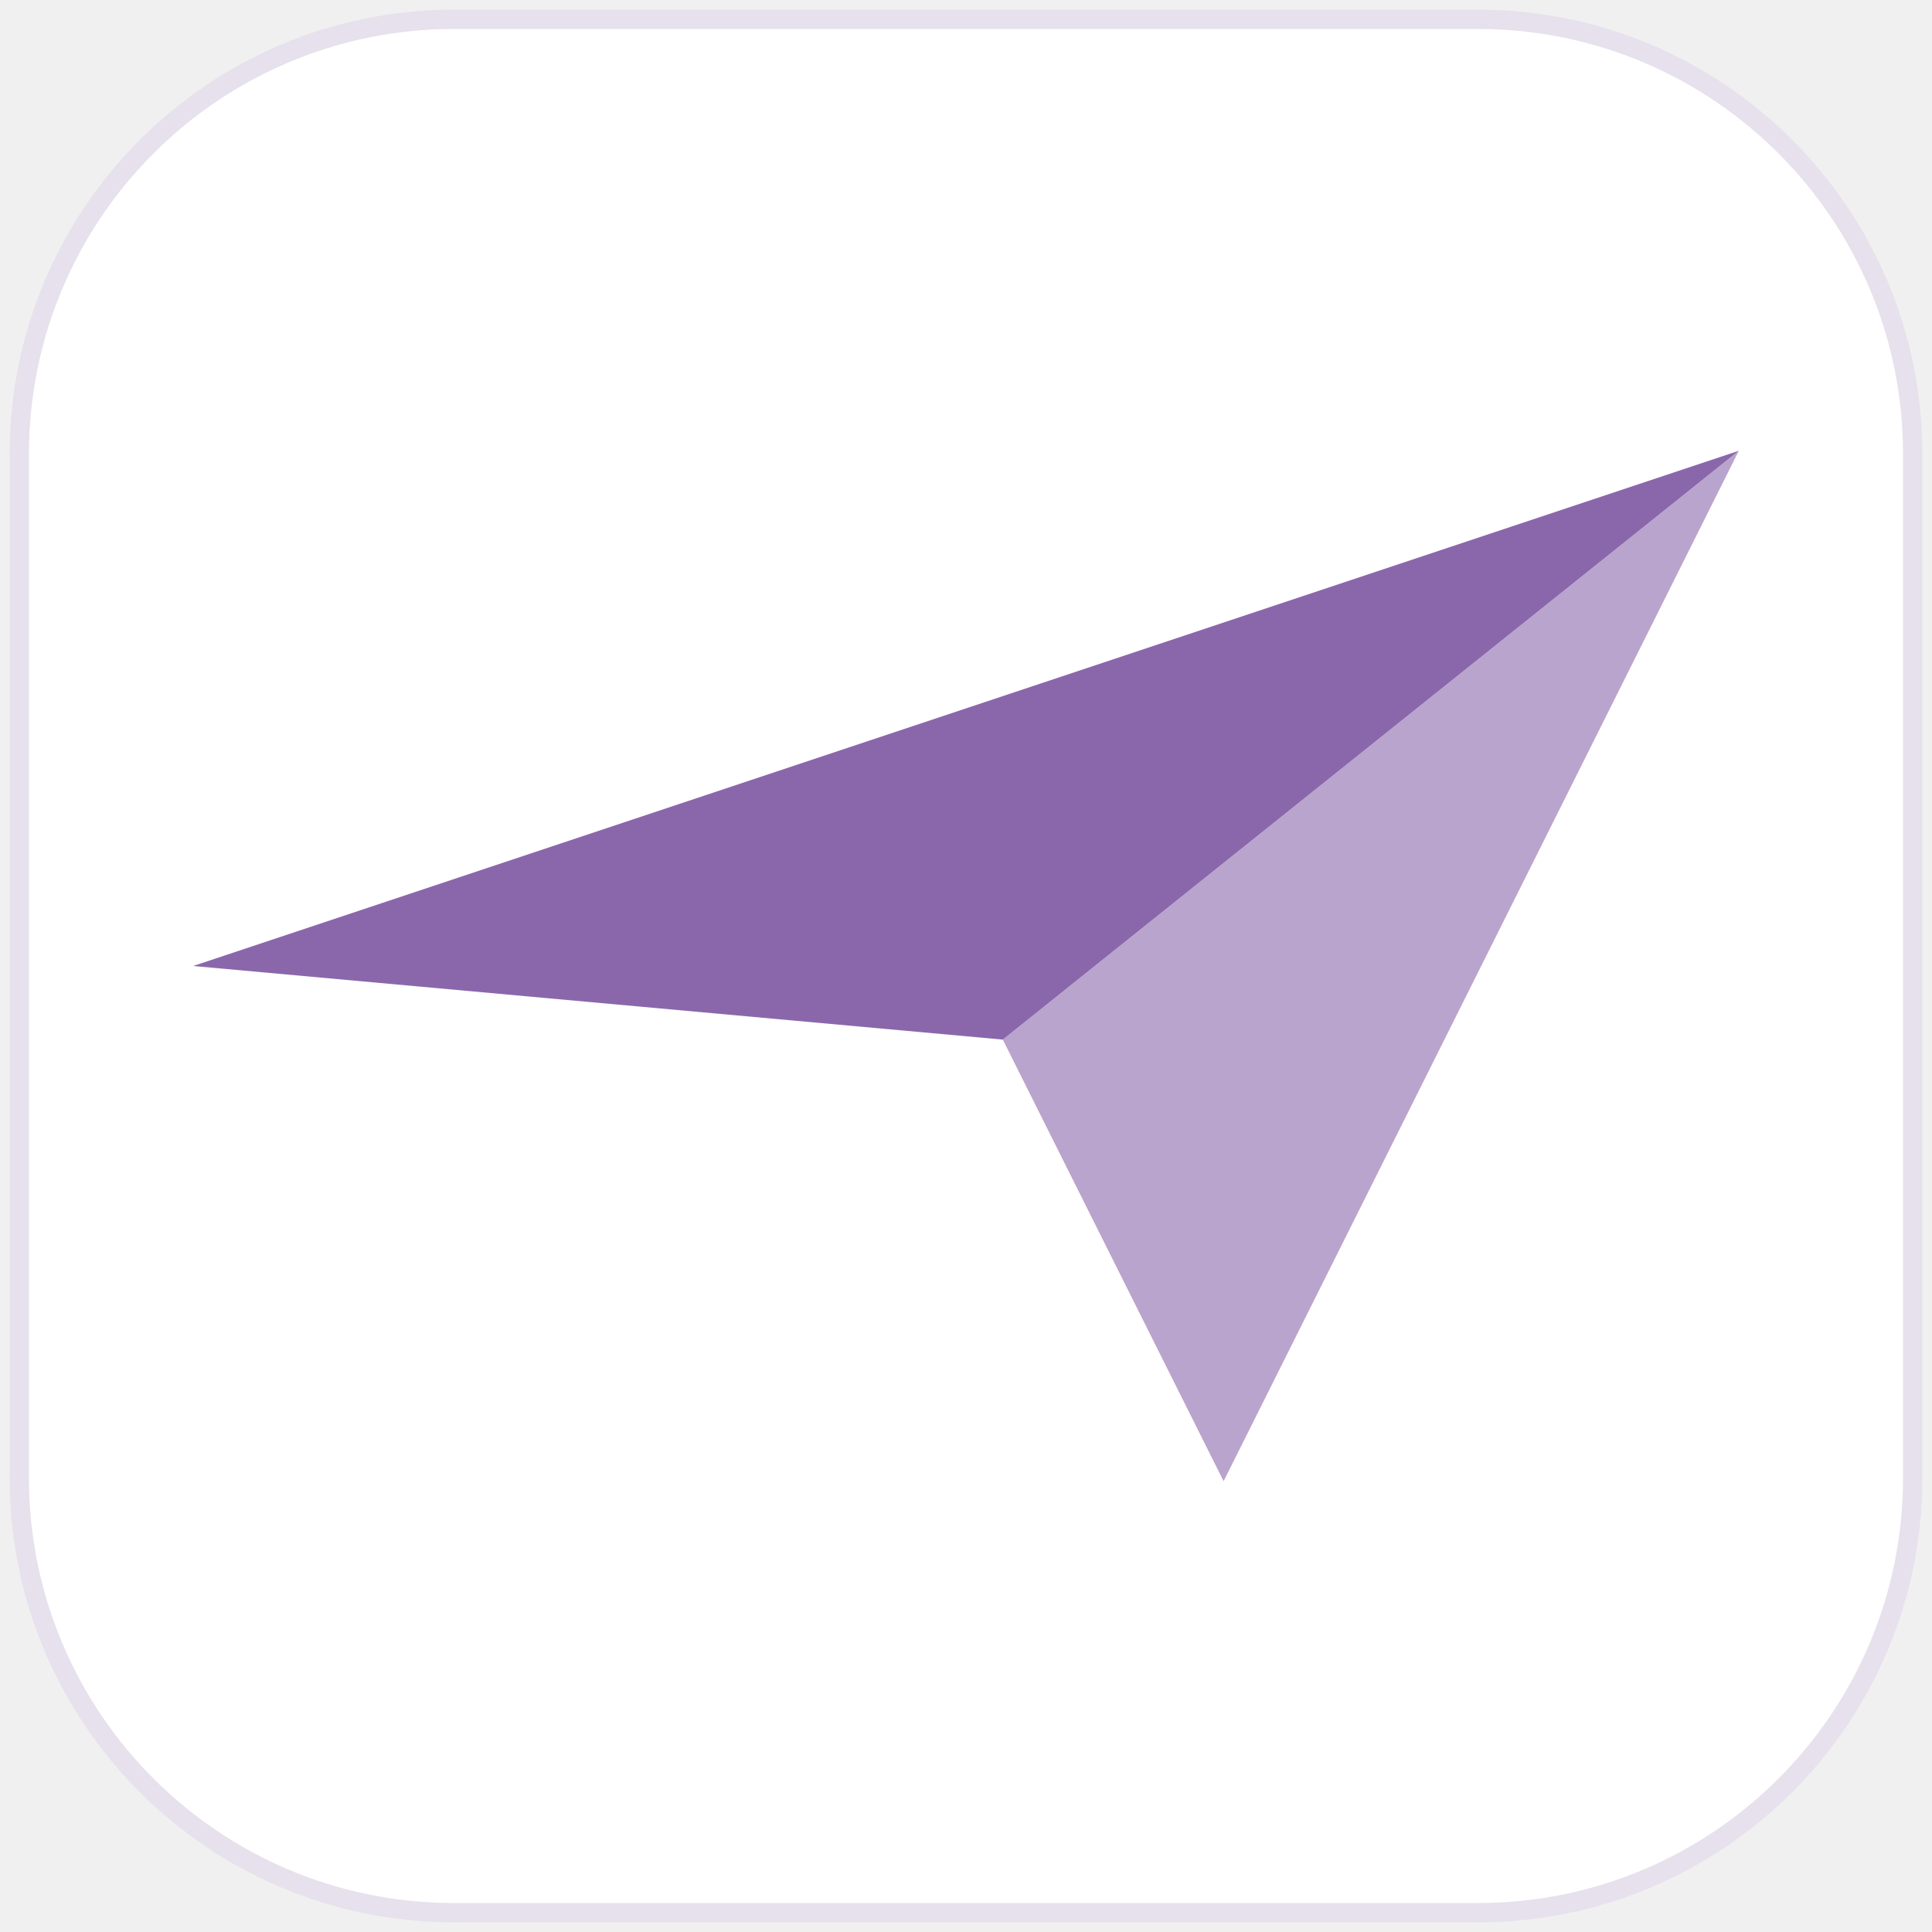
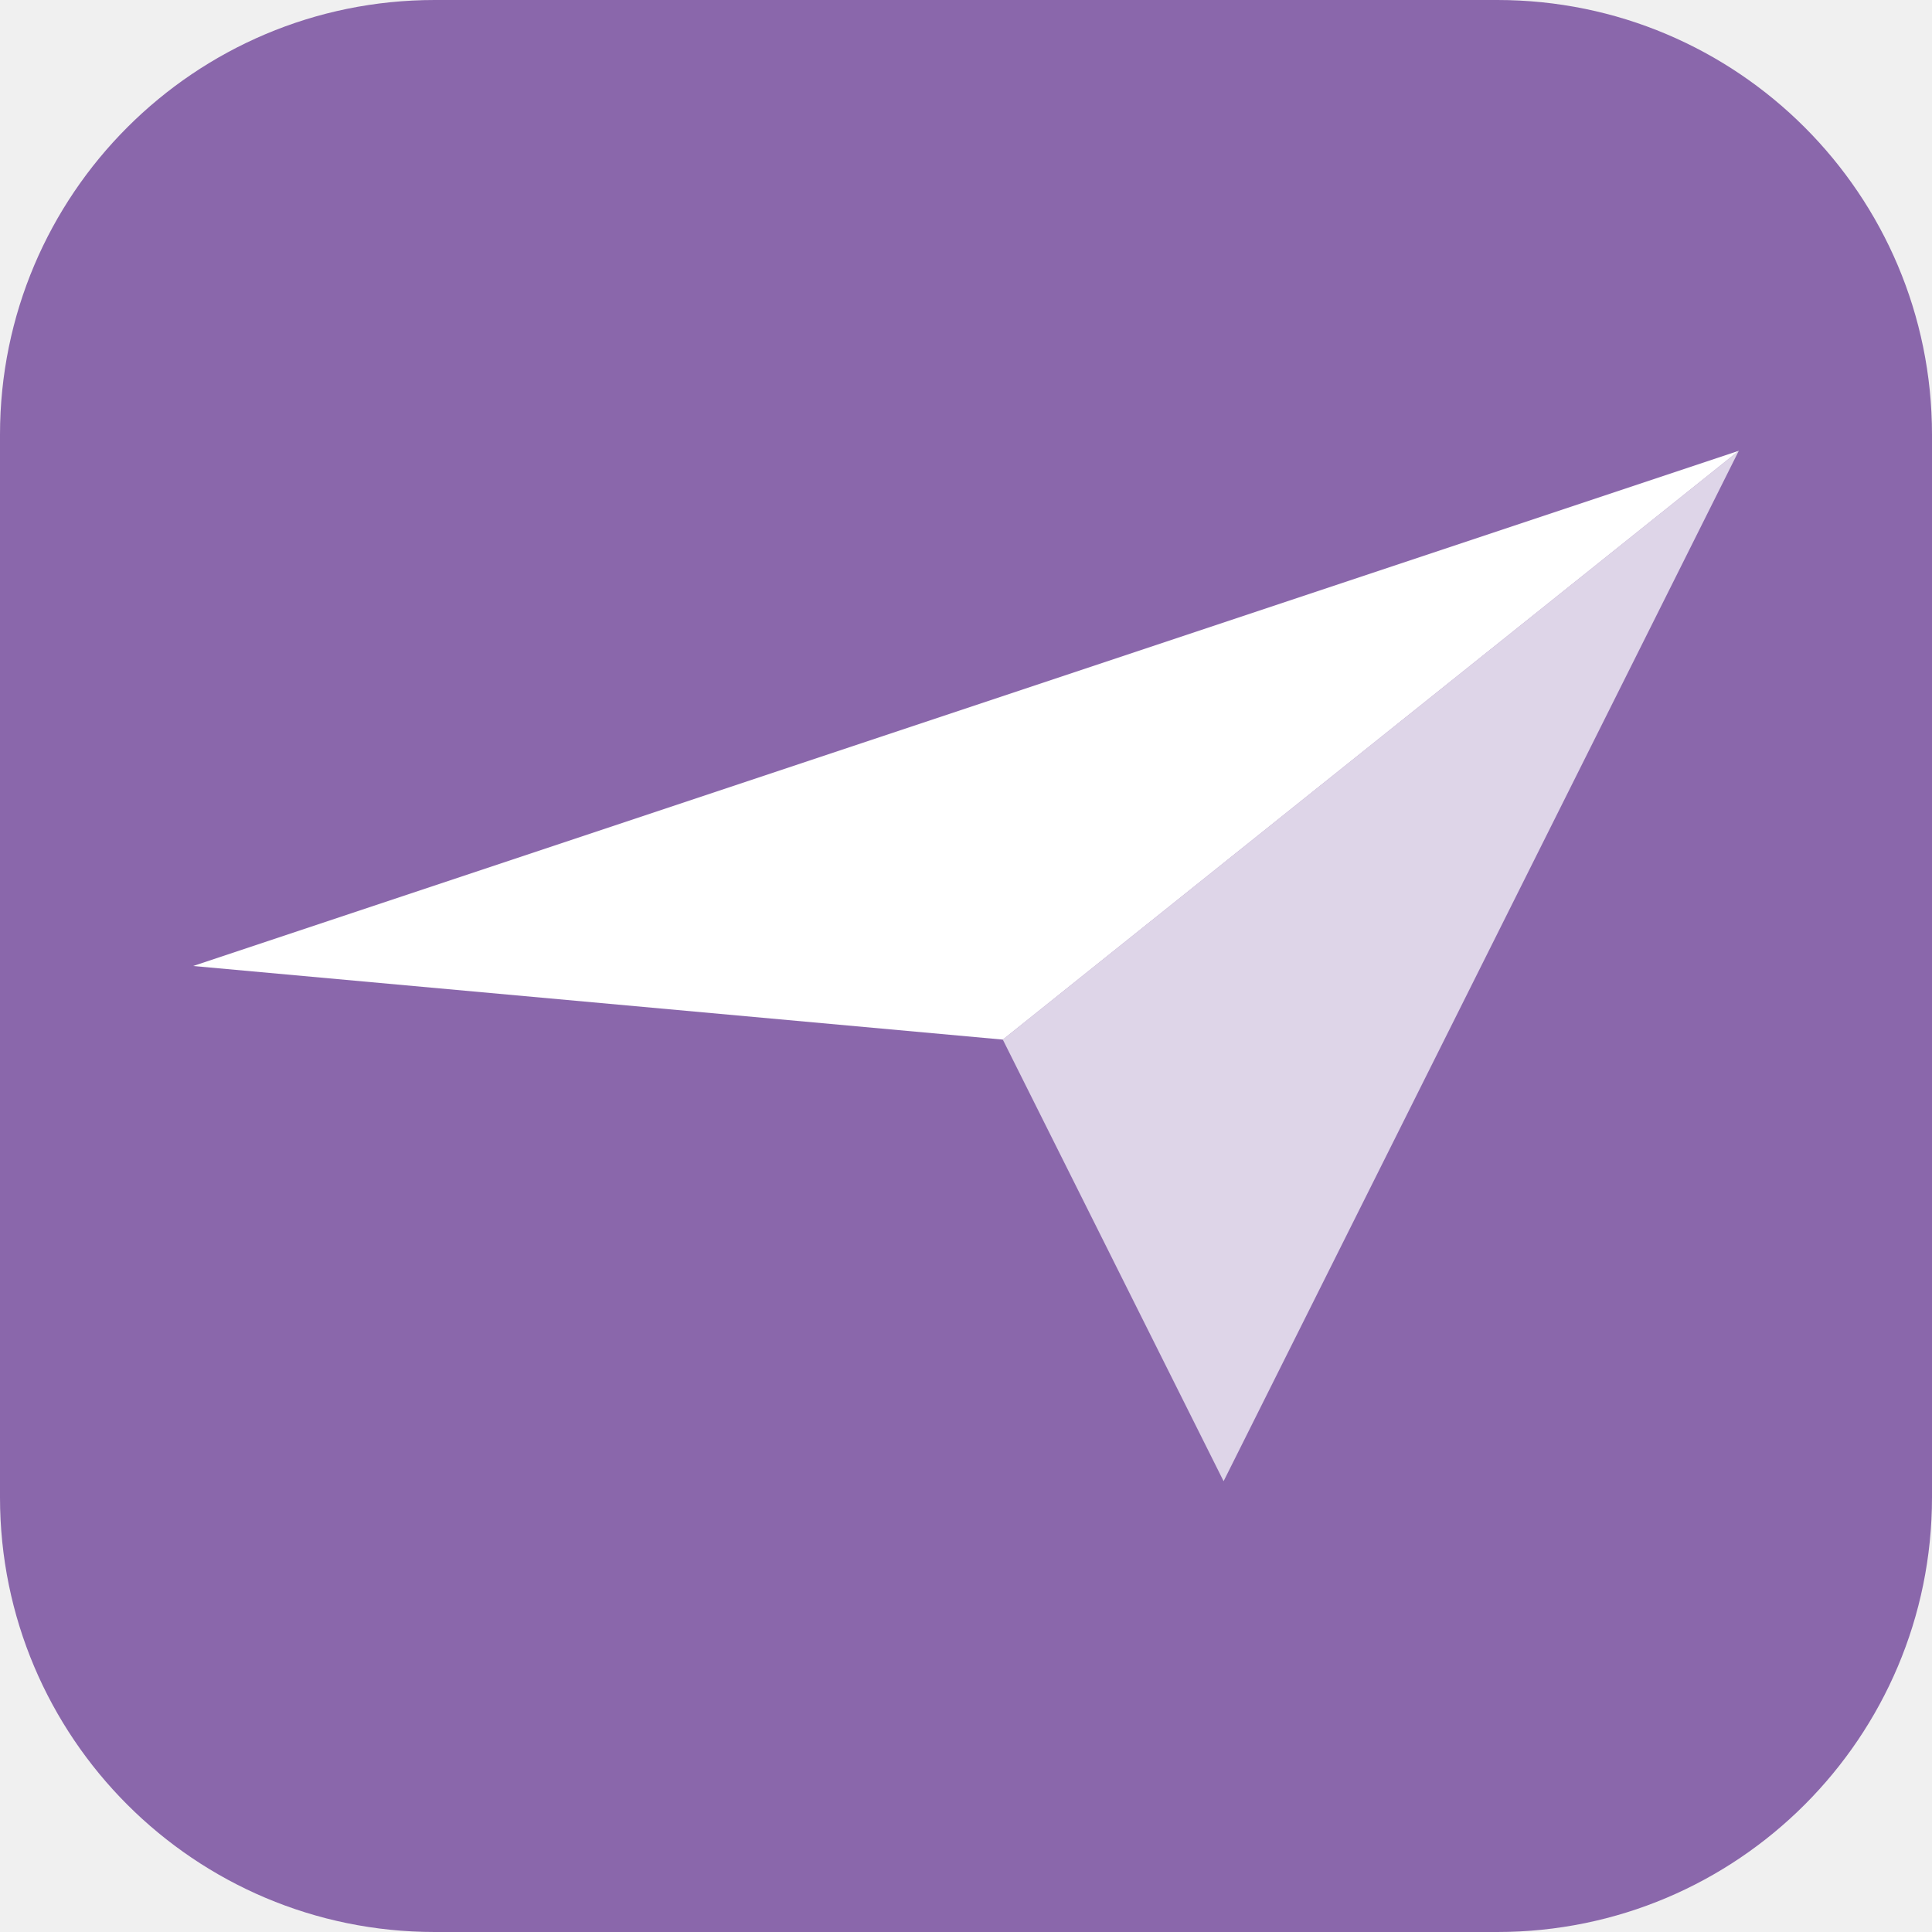
<svg xmlns="http://www.w3.org/2000/svg" viewBox="0 0 1024 1024" width="1024" height="1024">
-   <rect x="10.240" y="10.240" width="1003.520" height="1003.520" rx="230.400" fill="#ffffff" stroke="#e6e1ec" stroke-width="10.240" />
-   <path d="M 102.400 512.000 L 921.600 238.933 L 531.505 551.010 Z" fill="#8a67ab" />
-   <path d="M 531.505 551.010 L 921.600 238.933 L 648.533 785.067 Z" fill="#8a67ab" opacity="0.6" />
+   <rect width="1024" height="1024" rx="230.400" fill="#8a67ab" />
+   <path d="M 102.400 512.000 L 921.600 238.933 L 531.505 551.010 Z" fill="#ffffff" />
+   <path d="M 531.505 551.010 L 921.600 238.933 L 648.533 785.067 Z" fill="#ffffff" opacity="0.72" />
</svg>
